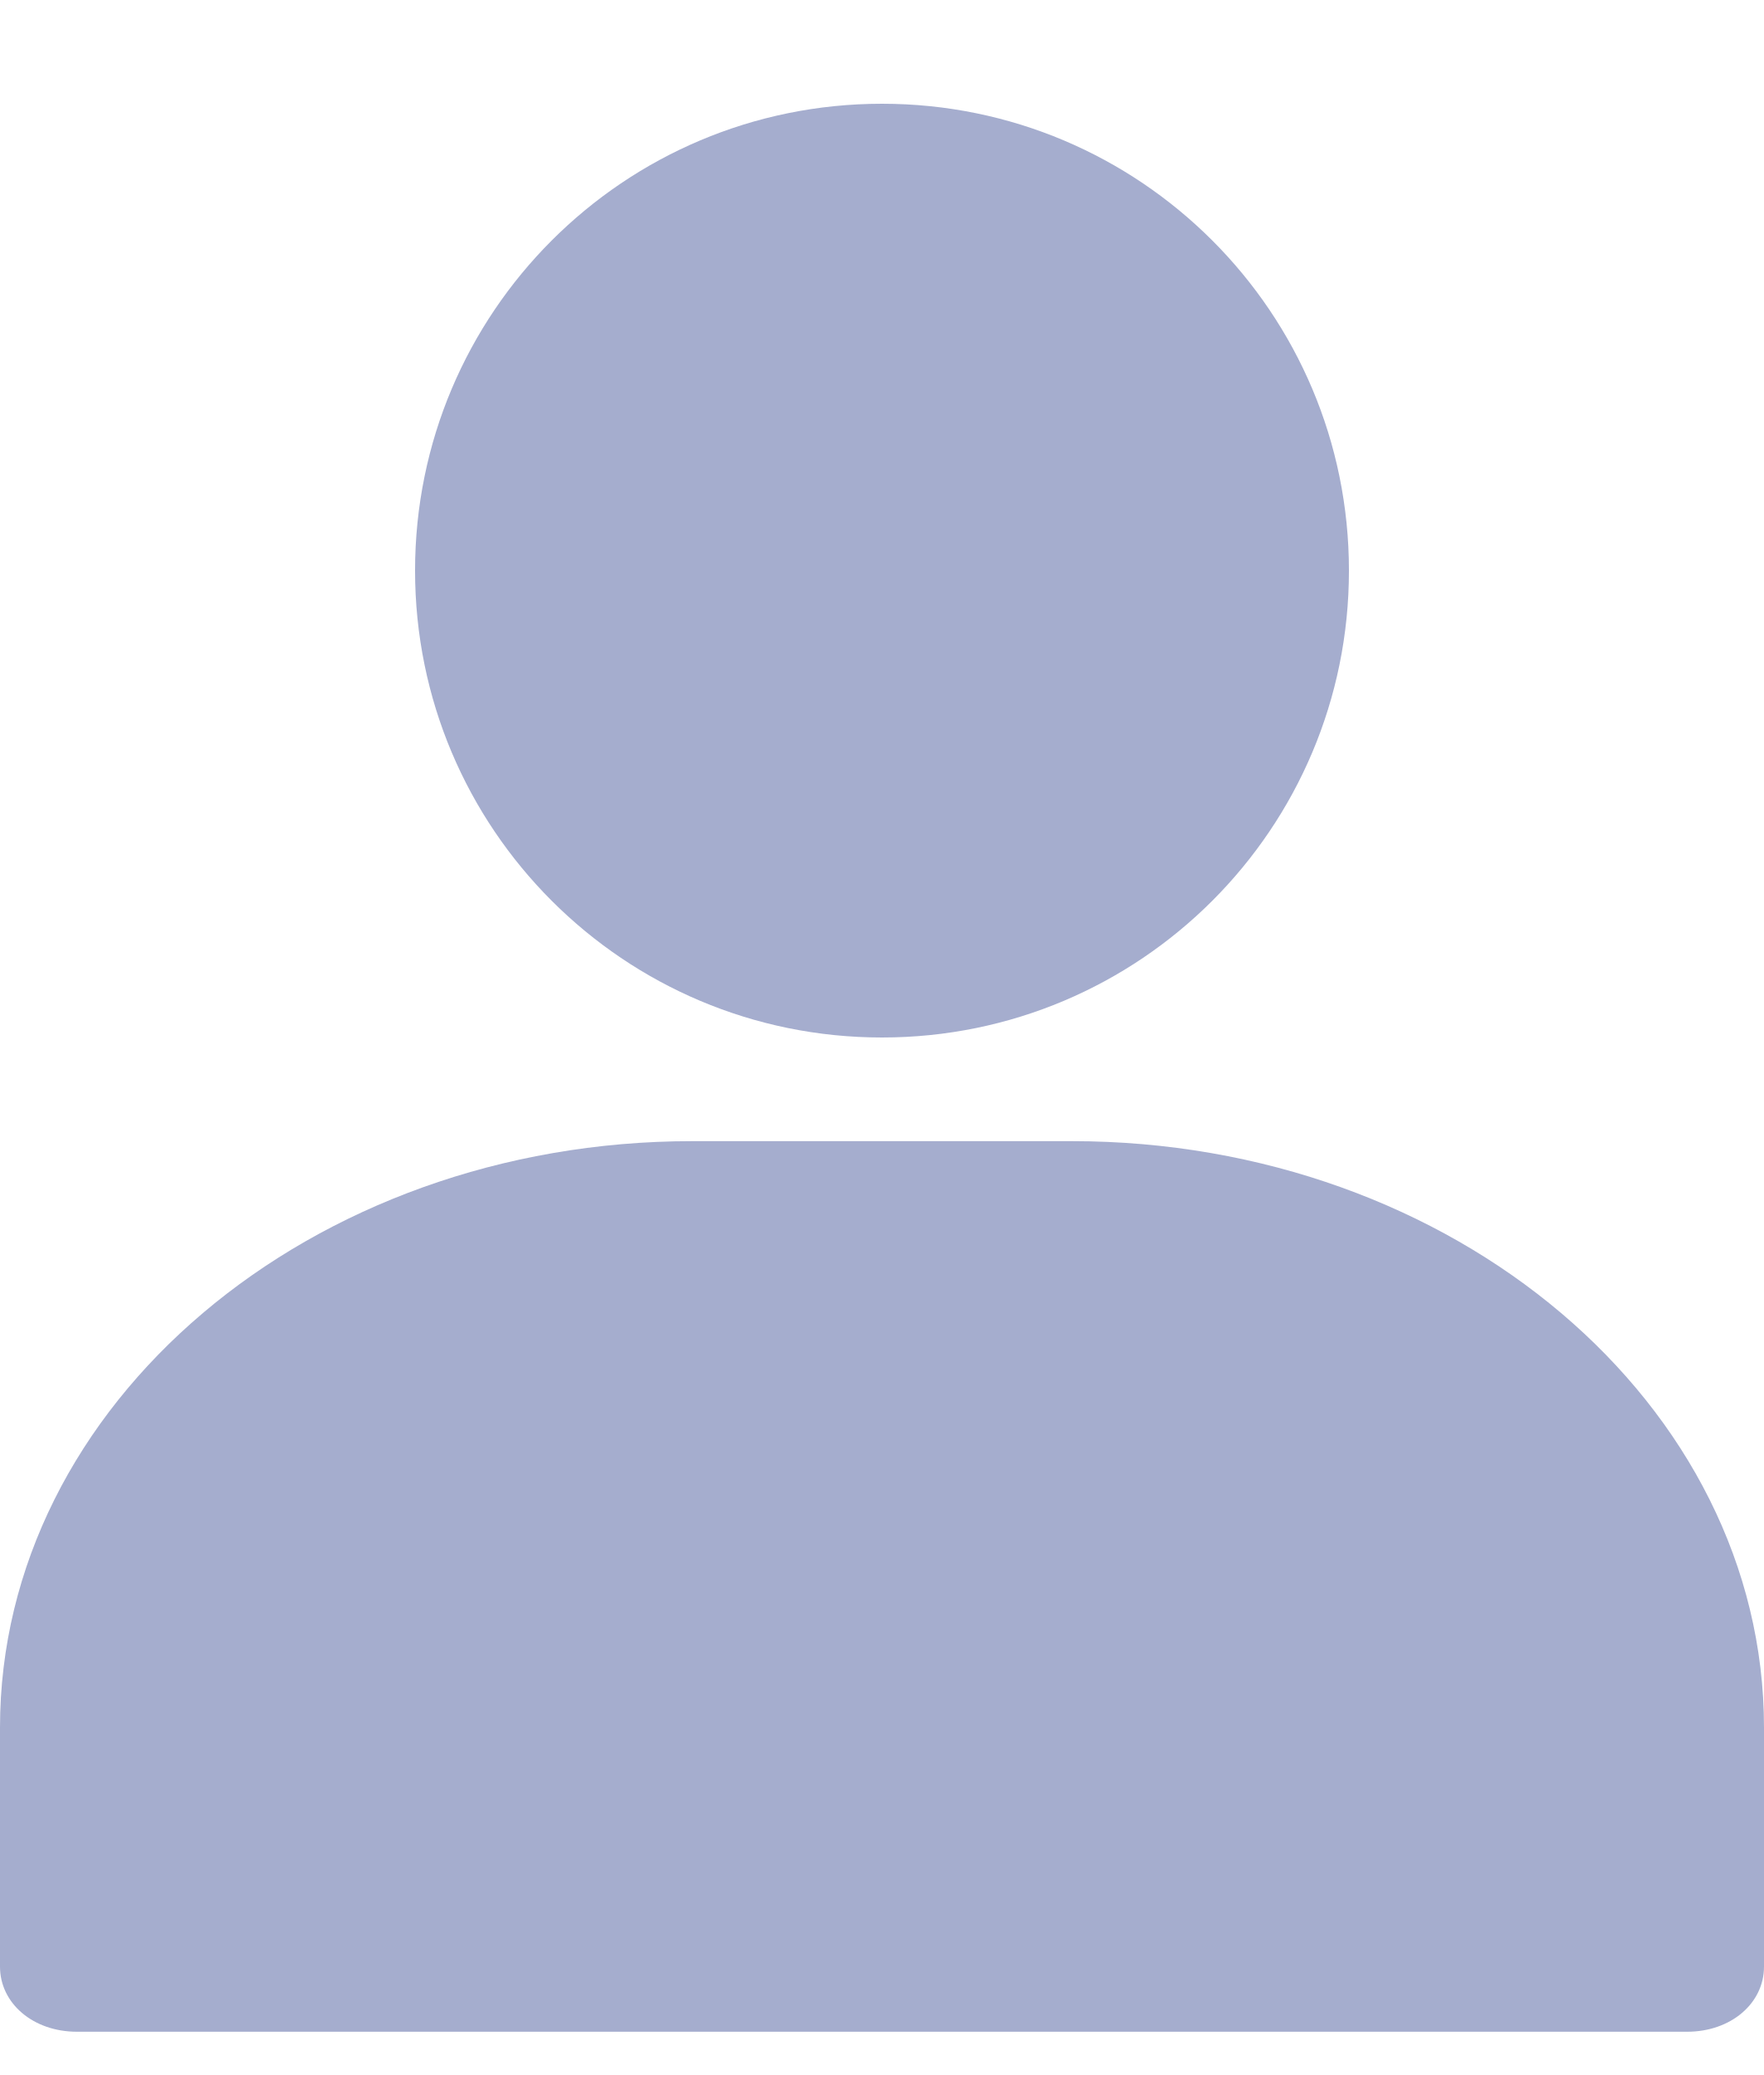
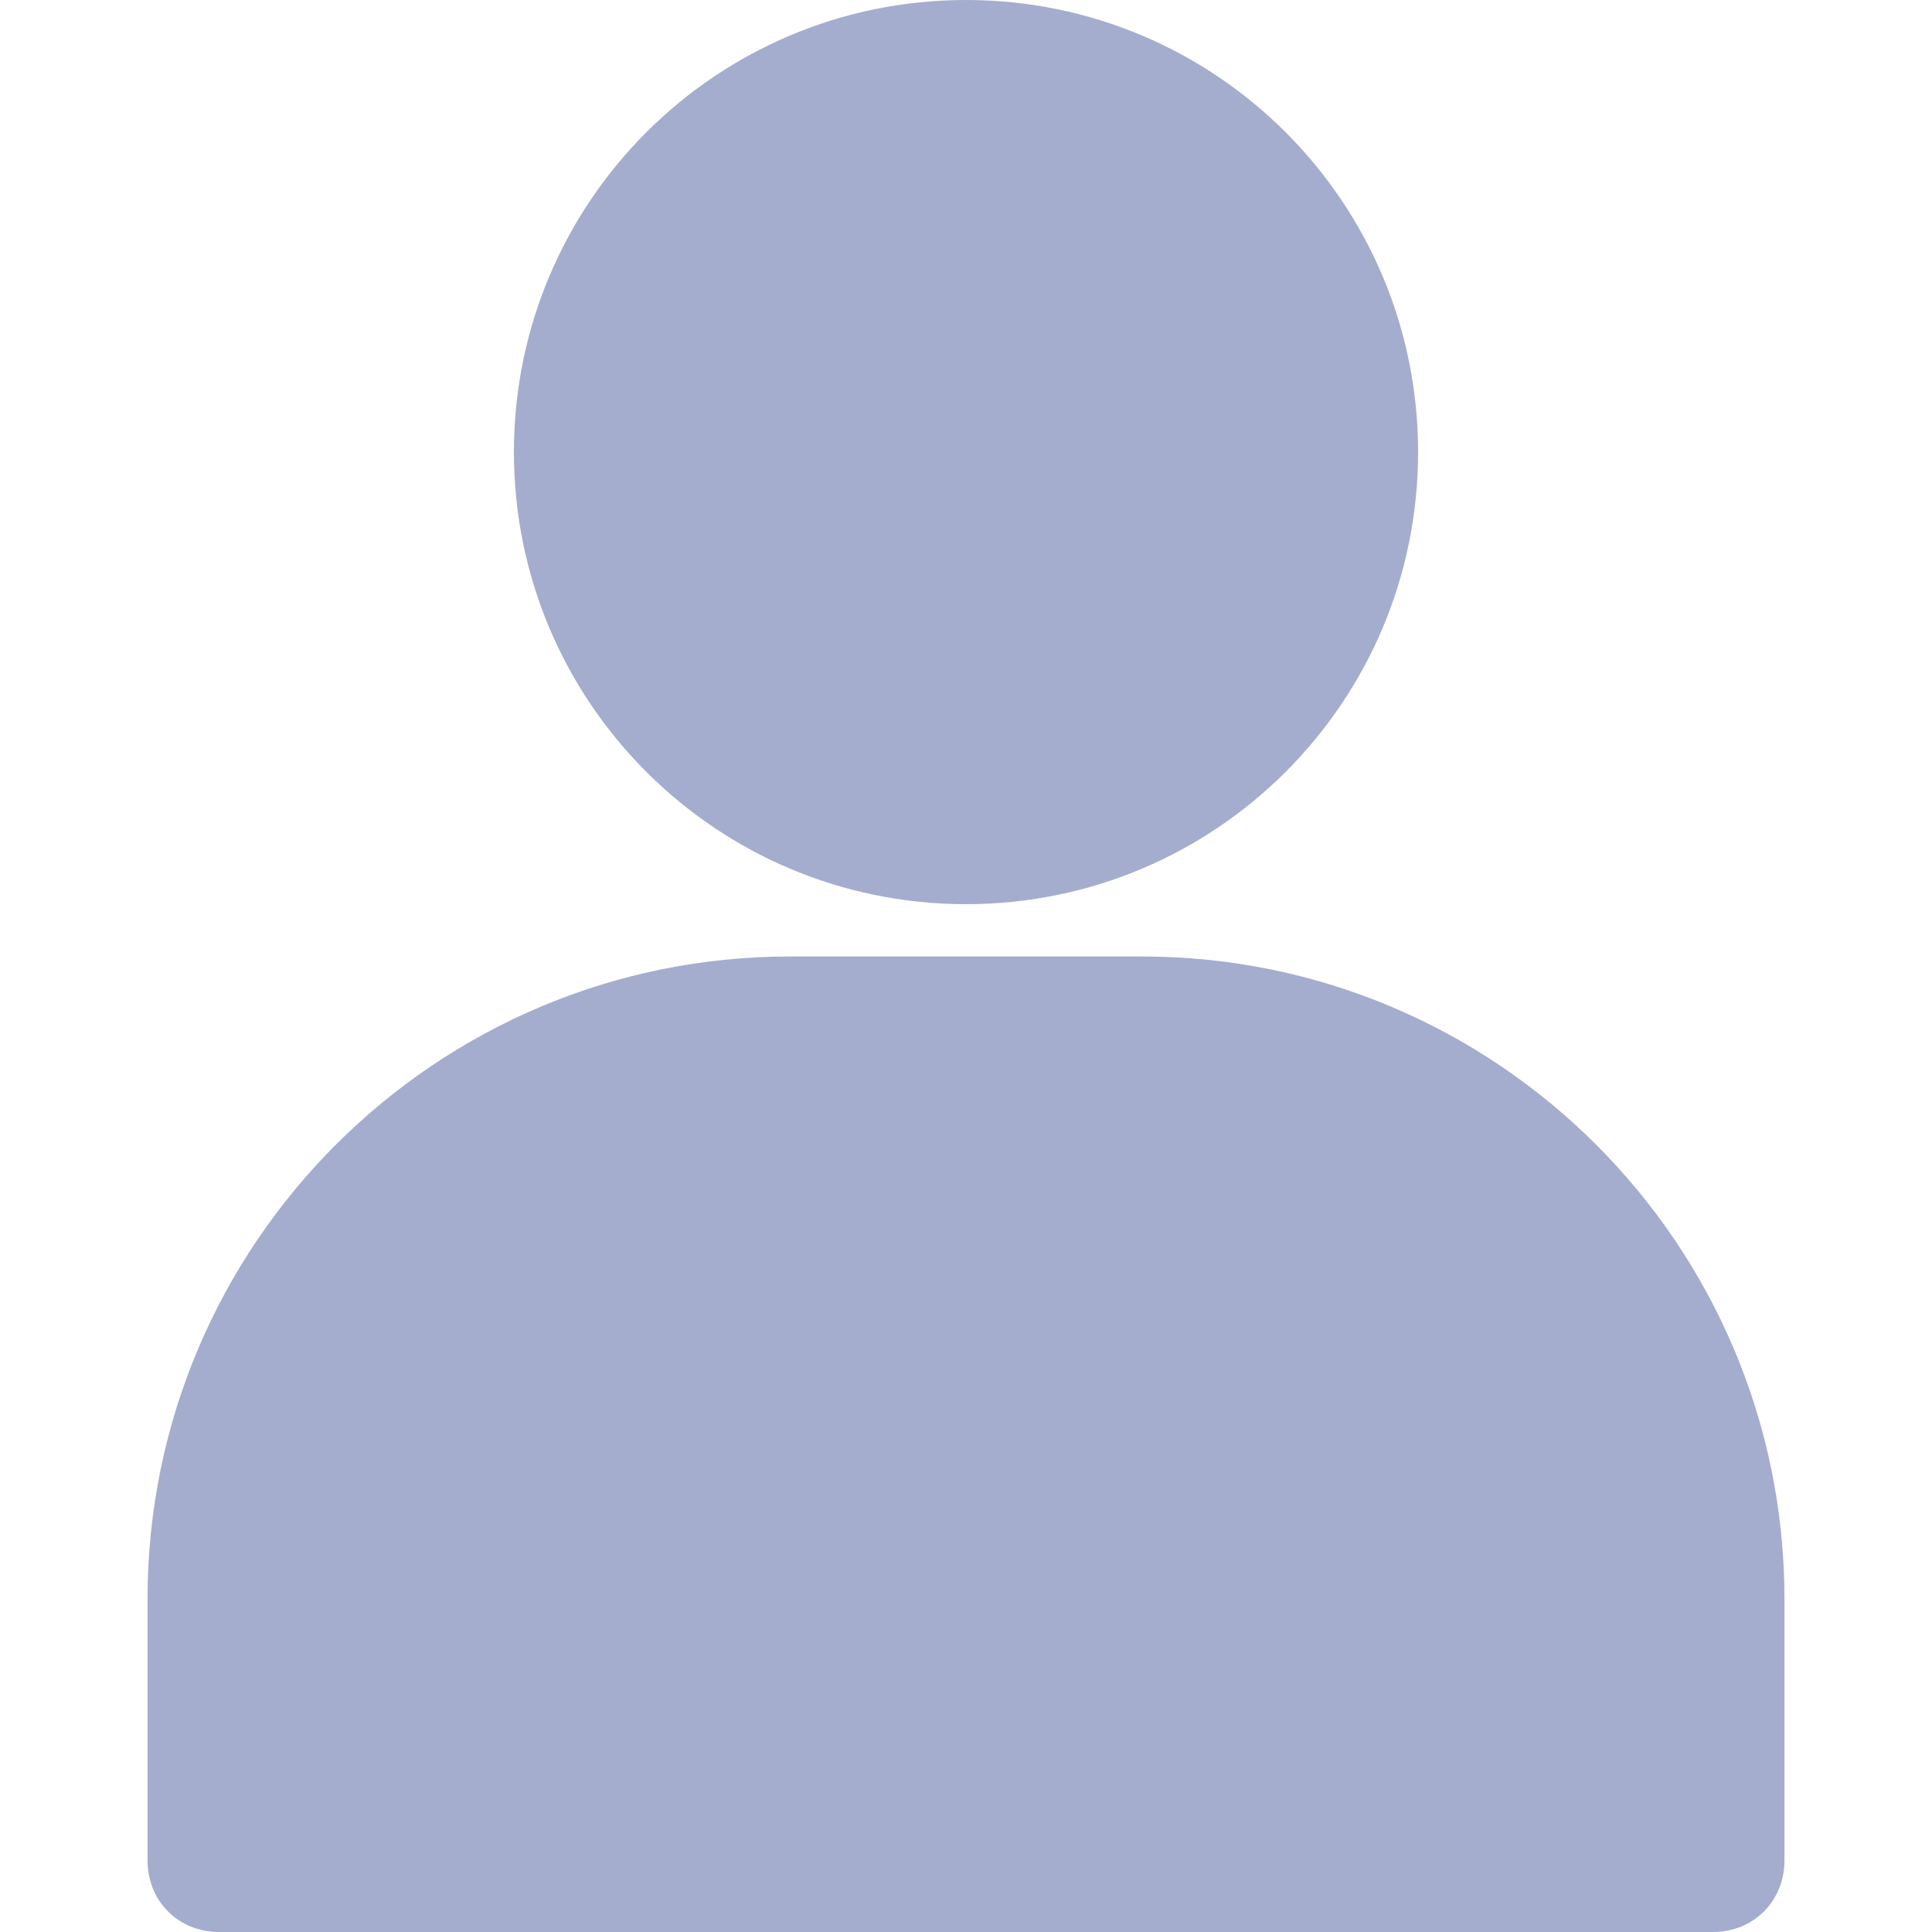
- <svg xmlns="http://www.w3.org/2000/svg" width="17" height="20" viewBox="0 0 17 20" fill="none">
-   <path d="M8.5 1C6.013 1 4 3.013 4 5.5C4 7.987 6.013 10 8.5 10C10.987 10 13 7.987 13 5.5C13 3.013 10.987 1 8.5 1Z" fill="#A5ADCE" />
-   <path d="M10.329 10.999H6.672C2.99 10.999 0 13.533 0 16.652V18.955C0 19.311 0.321 19.583 0.741 19.583H16.259C16.679 19.583 17 19.311 17 18.955V16.652C17 13.533 14.01 10.999 10.329 10.999Z" fill="#A5ADCE" />
+ <svg xmlns="http://www.w3.org/2000/svg" width="20" height="20" viewBox="0 0 27 27" fill="none">
+   <path d="M13.5 0C10.009 0 7.182 2.826 7.182 6.318C7.182 9.809 10.009 12.636 13.5 12.636C16.991 12.636 19.818 9.809 19.818 6.318C19.818 2.826 16.991 0 13.5 0Z" fill="#a5adceff" />
+   <path d="M15.96 13.367H11.039C6.085 13.367 2.062 17.39 2.062 22.345V26.002C2.062 26.568 2.494 27 3.059 27H23.941C24.506 27 24.938 26.568 24.938 26.002V22.345C24.938 17.39 20.915 13.367 15.96 13.367Z" fill="#a5adceff" />
</svg>
